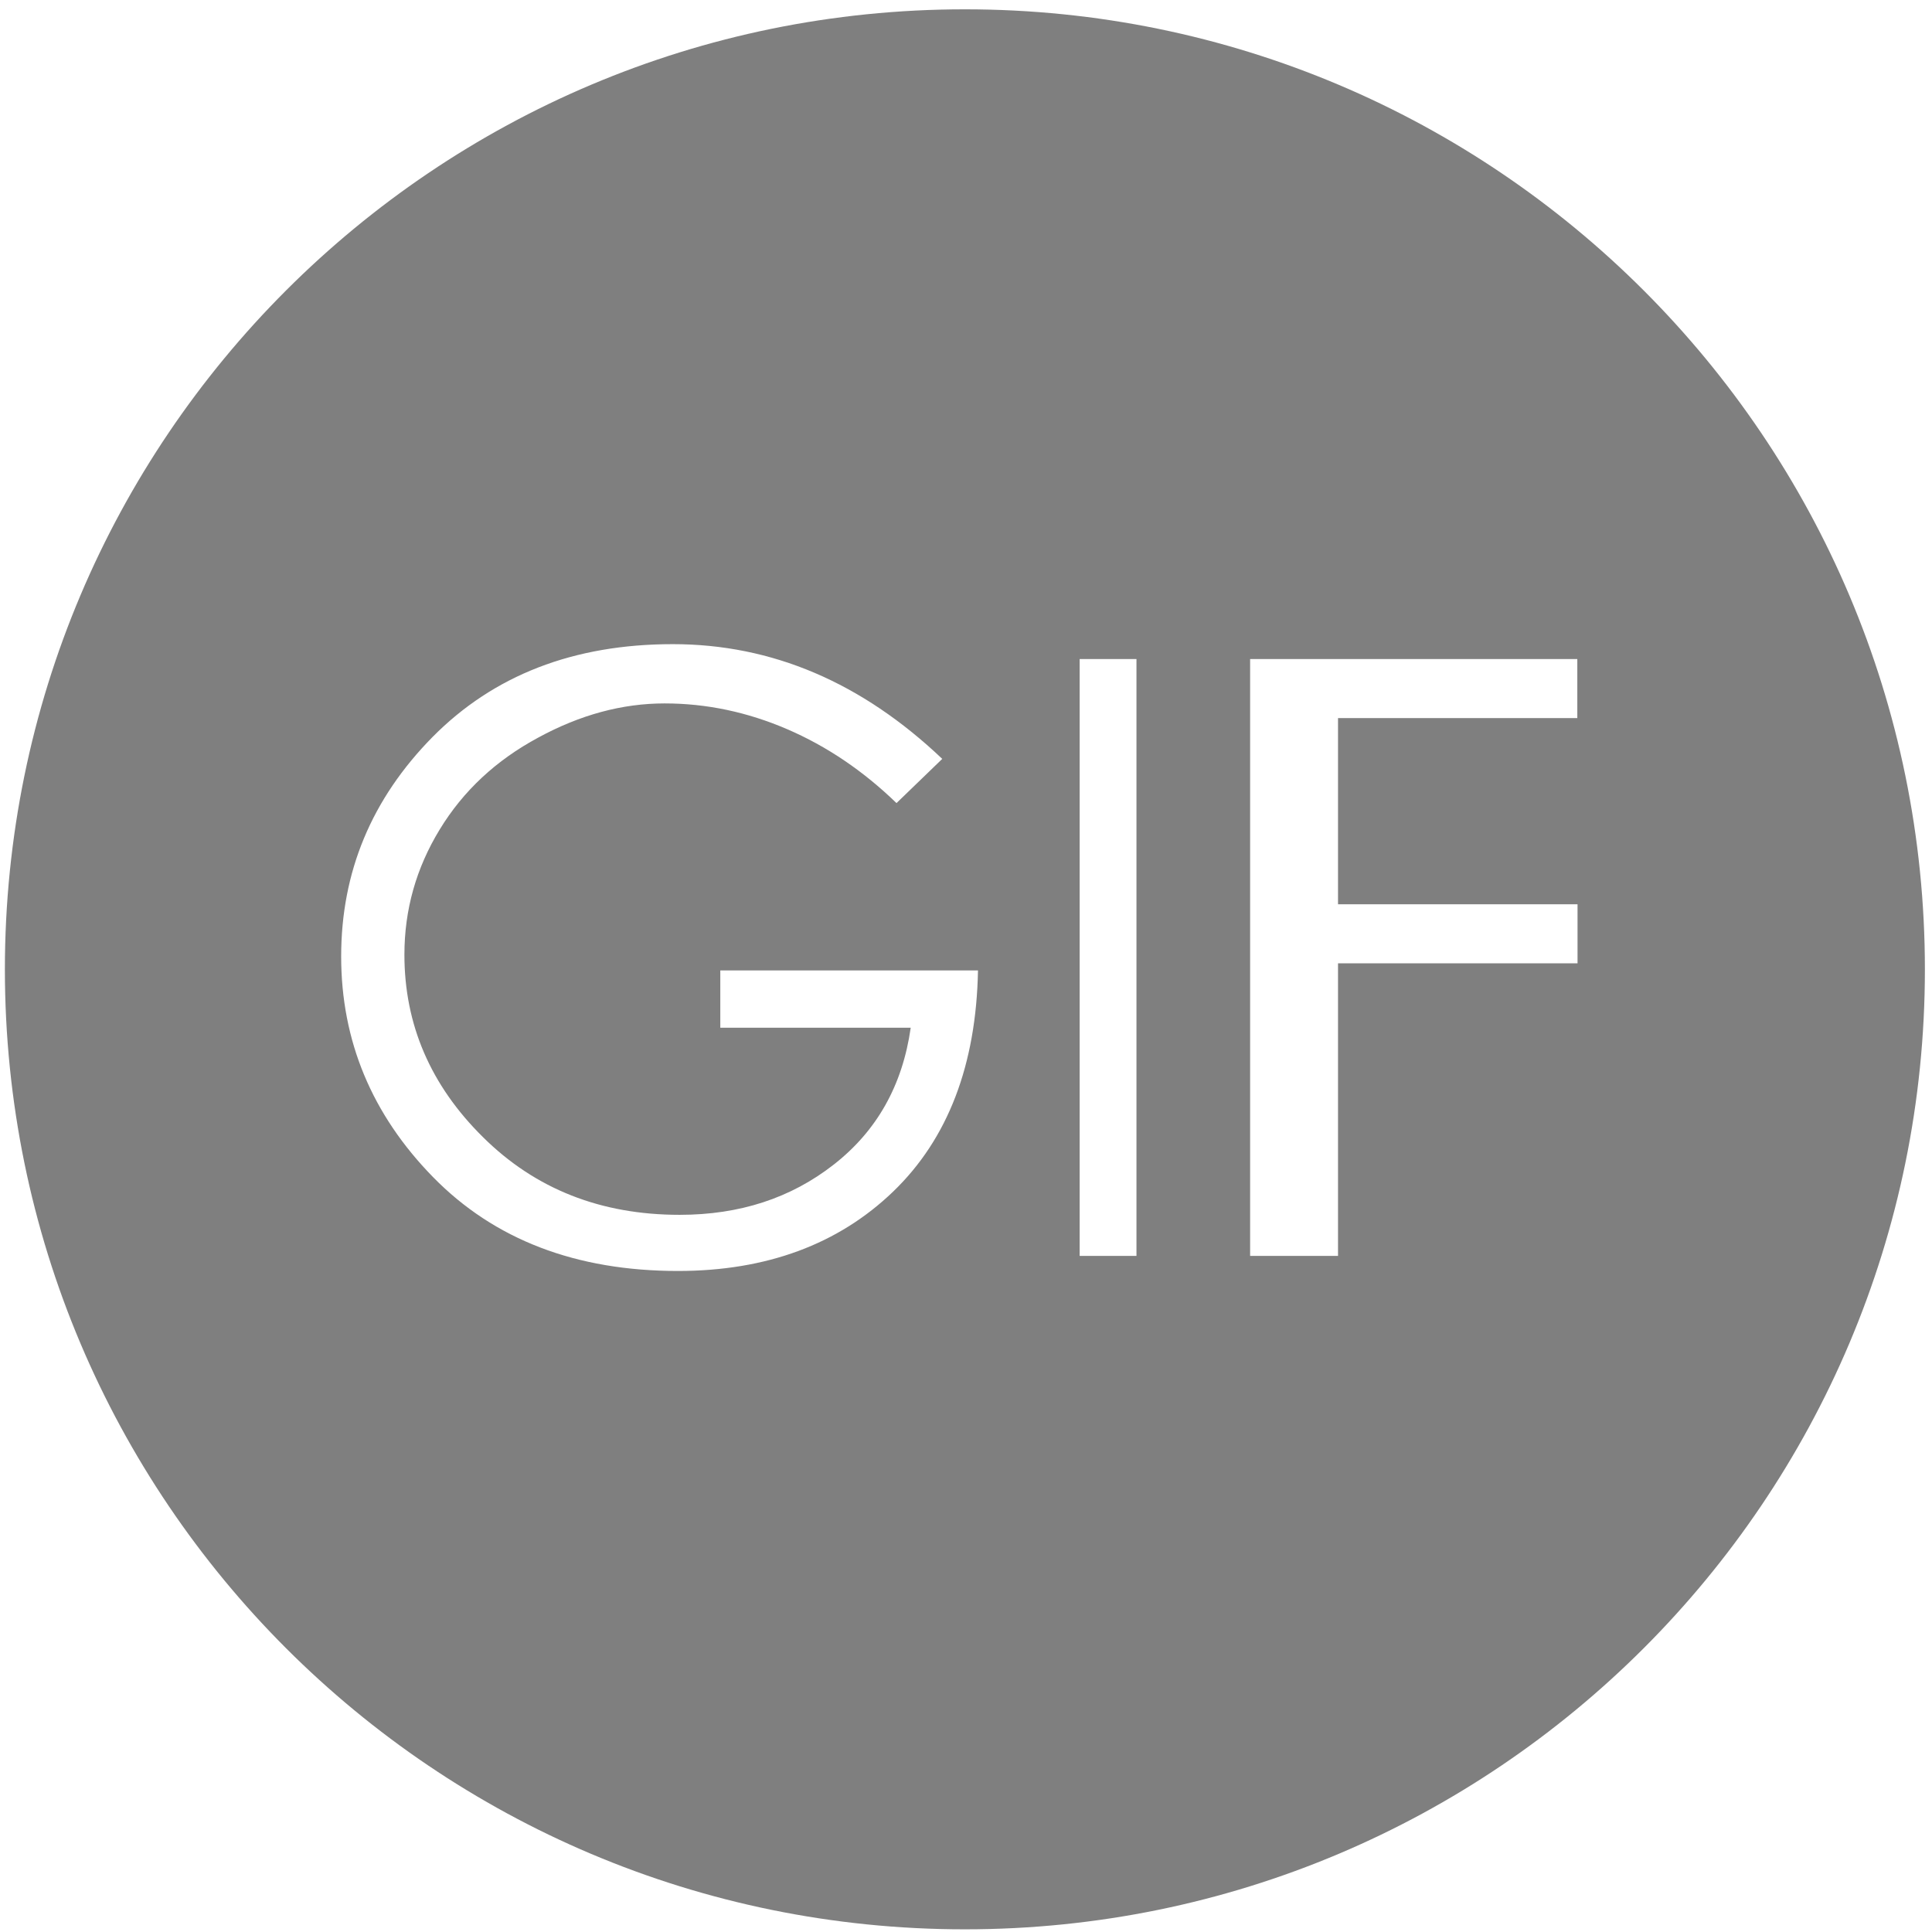
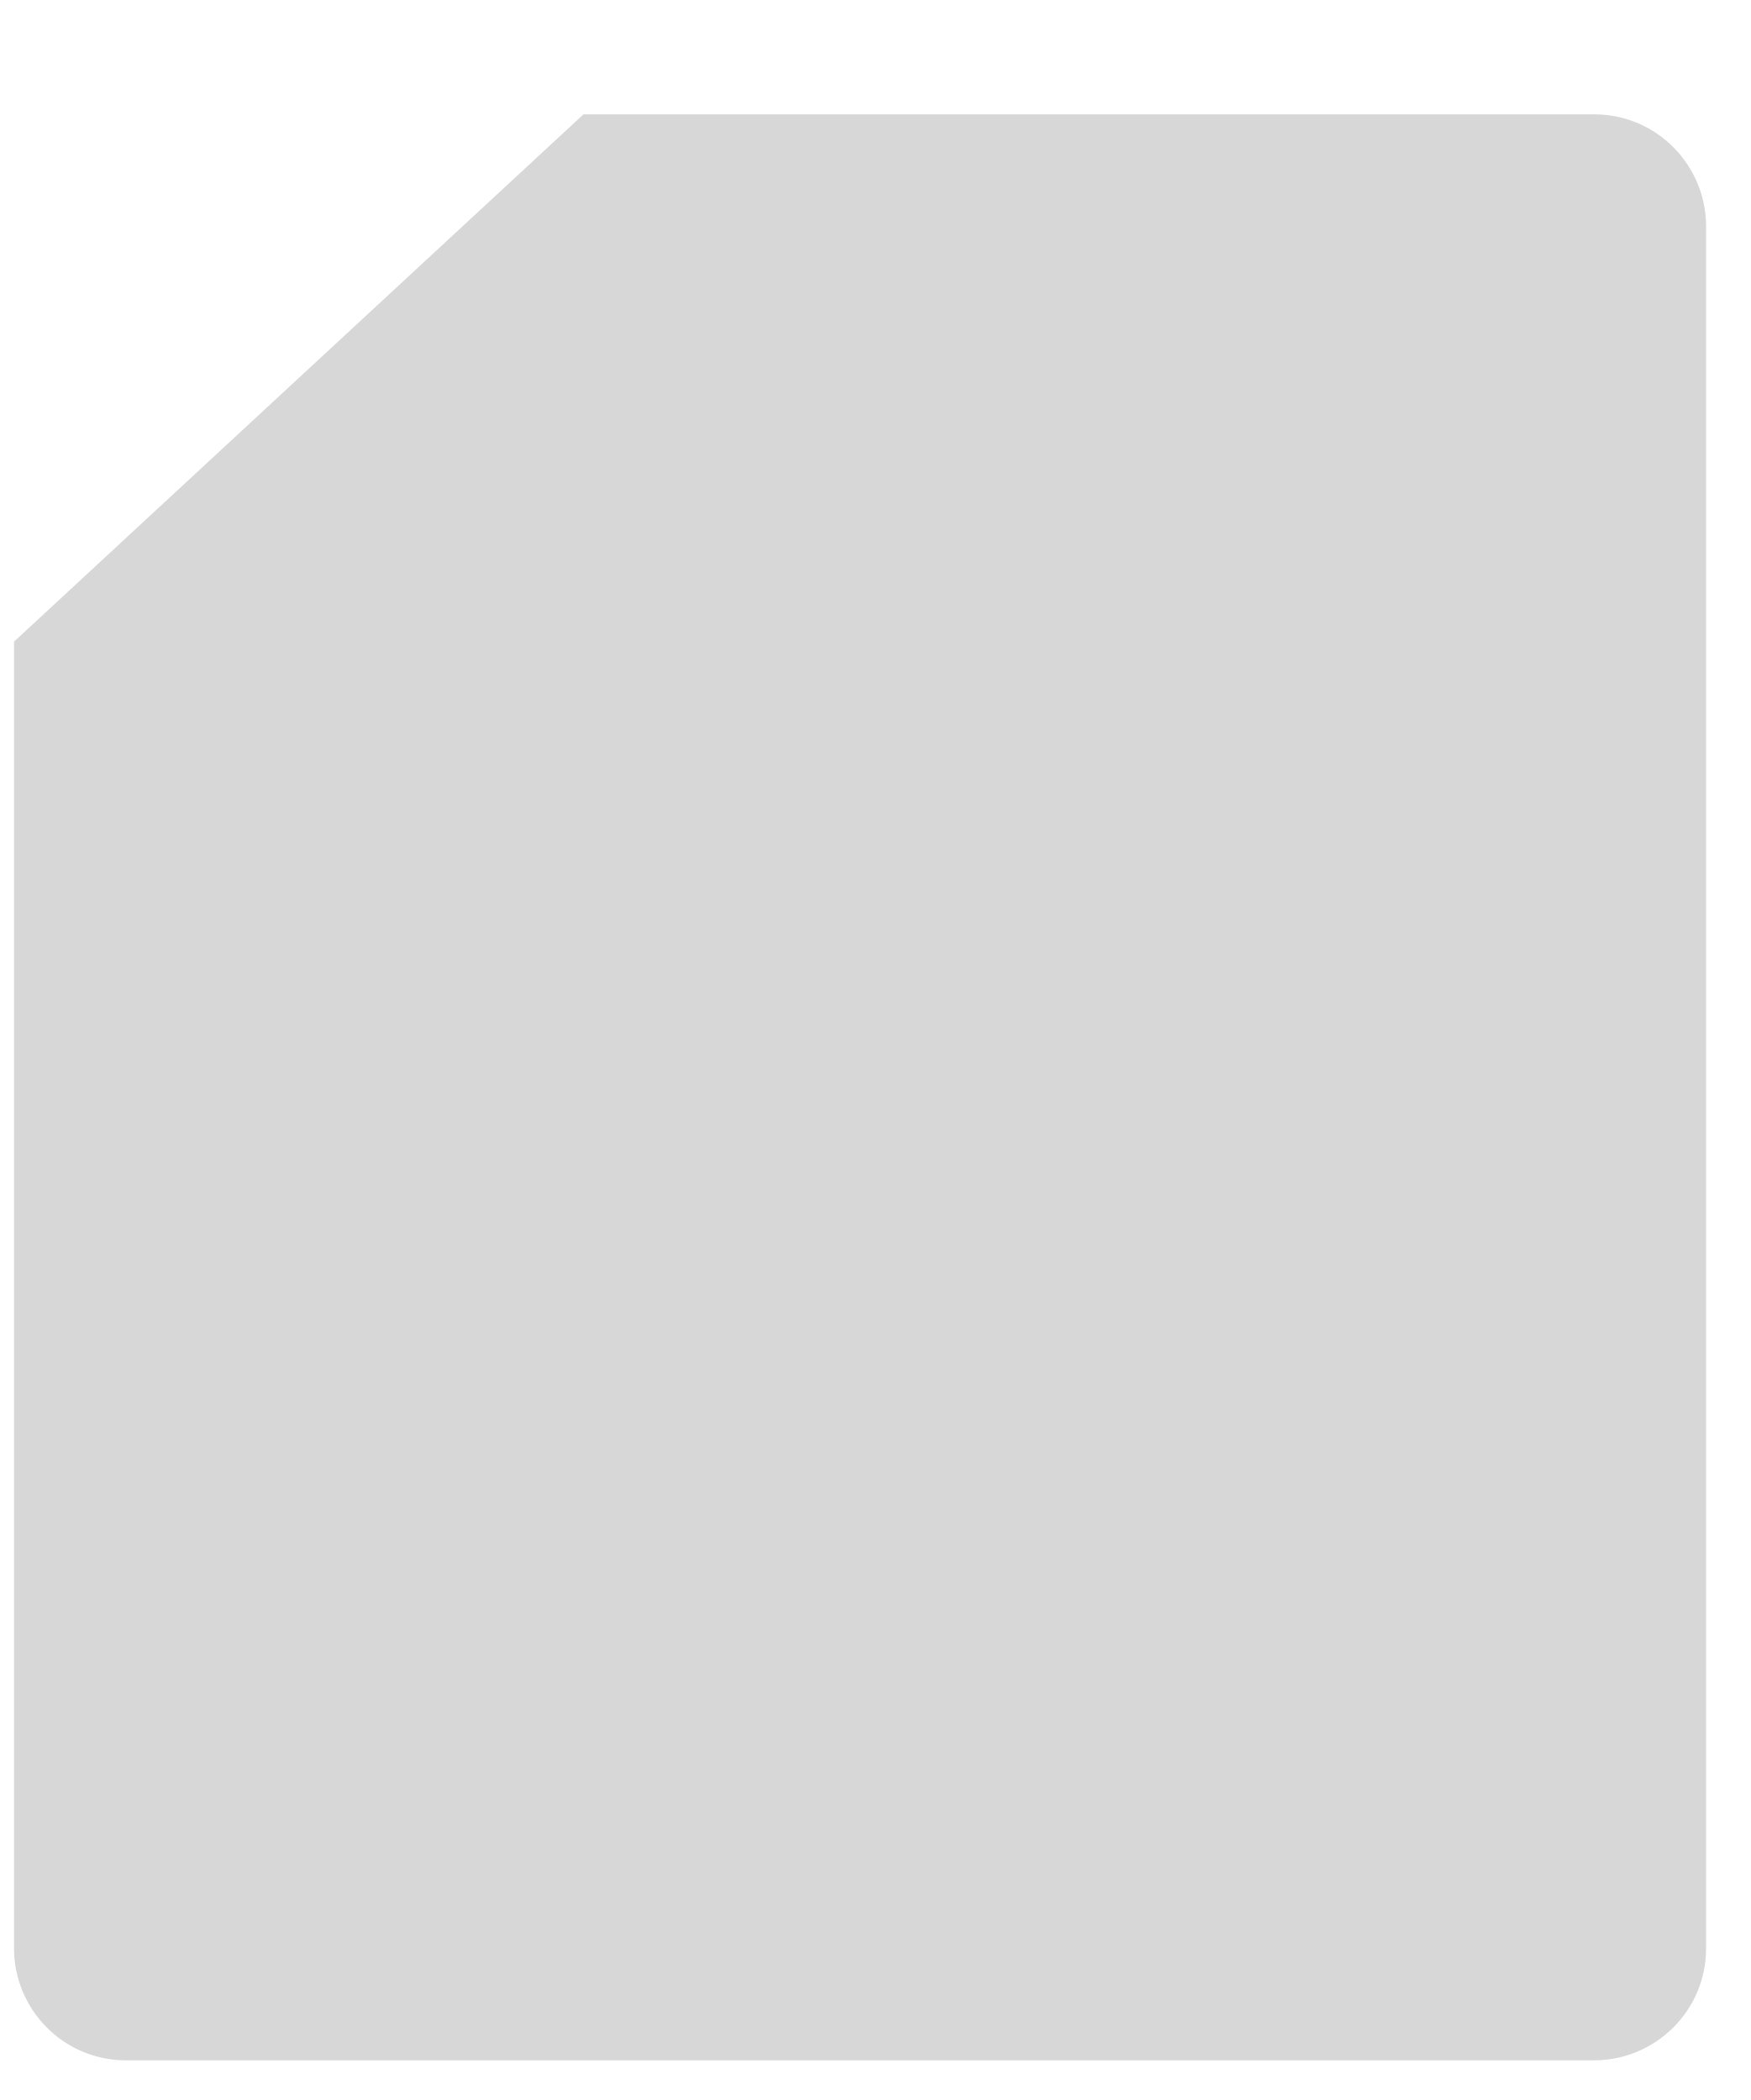
- <svg xmlns="http://www.w3.org/2000/svg" version="1.1" width="34px" height="34px">
-   <g transform="matrix(1 0 0 1 -591 -551 )">
-     <path d="M 33.875 17.059  C 33.875 7.727  26.312 0.164  16.98 0.164  C 7.648 0.164  0.086 7.727  0.086 17.059  C 0.086 26.391  7.648 33.953  16.98 33.953  C 26.312 33.953  33.875 26.391  33.875 17.059  Z M 17.211 17.078  C 17.18 18.738  16.684 20.039  15.719 20.969  C 14.754 21.898  13.488 22.367  11.93 22.367  C 10.137 22.367  8.699 21.816  7.621 20.715  C 6.543 19.613  6.004 18.316  6.004 16.832  C 6.004 15.344  6.539 14.059  7.613 12.969  C 8.688 11.883  10.094 11.336  11.84 11.336  C 13.586 11.336  15.164 12.008  16.582 13.355  L 15.777 14.133  C 15.191 13.566  14.551 13.133  13.852 12.832  C 13.152 12.531  12.434 12.379  11.695 12.379  C 10.953 12.379  10.211 12.578  9.473 12.98  C 8.73 13.379  8.152 13.918  7.738 14.598  C 7.324 15.277  7.117 16.008  7.117 16.801  C 7.117 18.031  7.578 19.102  8.5 20.012  C 9.422 20.926  10.574 21.379  11.961 21.379  C 13.016 21.379  13.918 21.086  14.676 20.492  C 15.43 19.902  15.883 19.102  16.027 18.086  L 12.676 18.086  L 12.676 17.078  L 17.211 17.078  Z M 20 11.598  L 20 22.102  L 19 22.102  L 19 11.598  L 20 11.598  Z M 27.758 11.598  L 27.758 12.637  L 23.547 12.637  L 23.547 15.914  L 27.762 15.914  L 27.762 16.953  L 23.547 16.953  L 23.547 22.102  L 22 22.102  L 22 11.598  L 27.758 11.598  Z " fill-rule="nonzero" fill="#7f7f7f" stroke="none" transform="matrix(1 0 0 1 591 551 )" />
+ <svg xmlns="http://www.w3.org/2000/svg" version="1.1" width="15px" height="18px">
+   <g transform="matrix(1 0 0 1 -721 -556 )">
+     <path d="M 14.62 1.94  L 14.62 16.7  C 14.62 17.24  14.18 17.66  13.66 17.66  L 1.08 17.66  C 0.54 17.66  0.12 17.22  0.12 16.7  L 0.12 5.5  L 5 0.98  L 13.66 0.98  C 14.2 0.98  14.62 1.42  14.62 1.94  Z " fill-rule="nonzero" fill="#d7d7d7" stroke="none" transform="matrix(1 0 0 1 721 556 )" />
  </g>
</svg>
